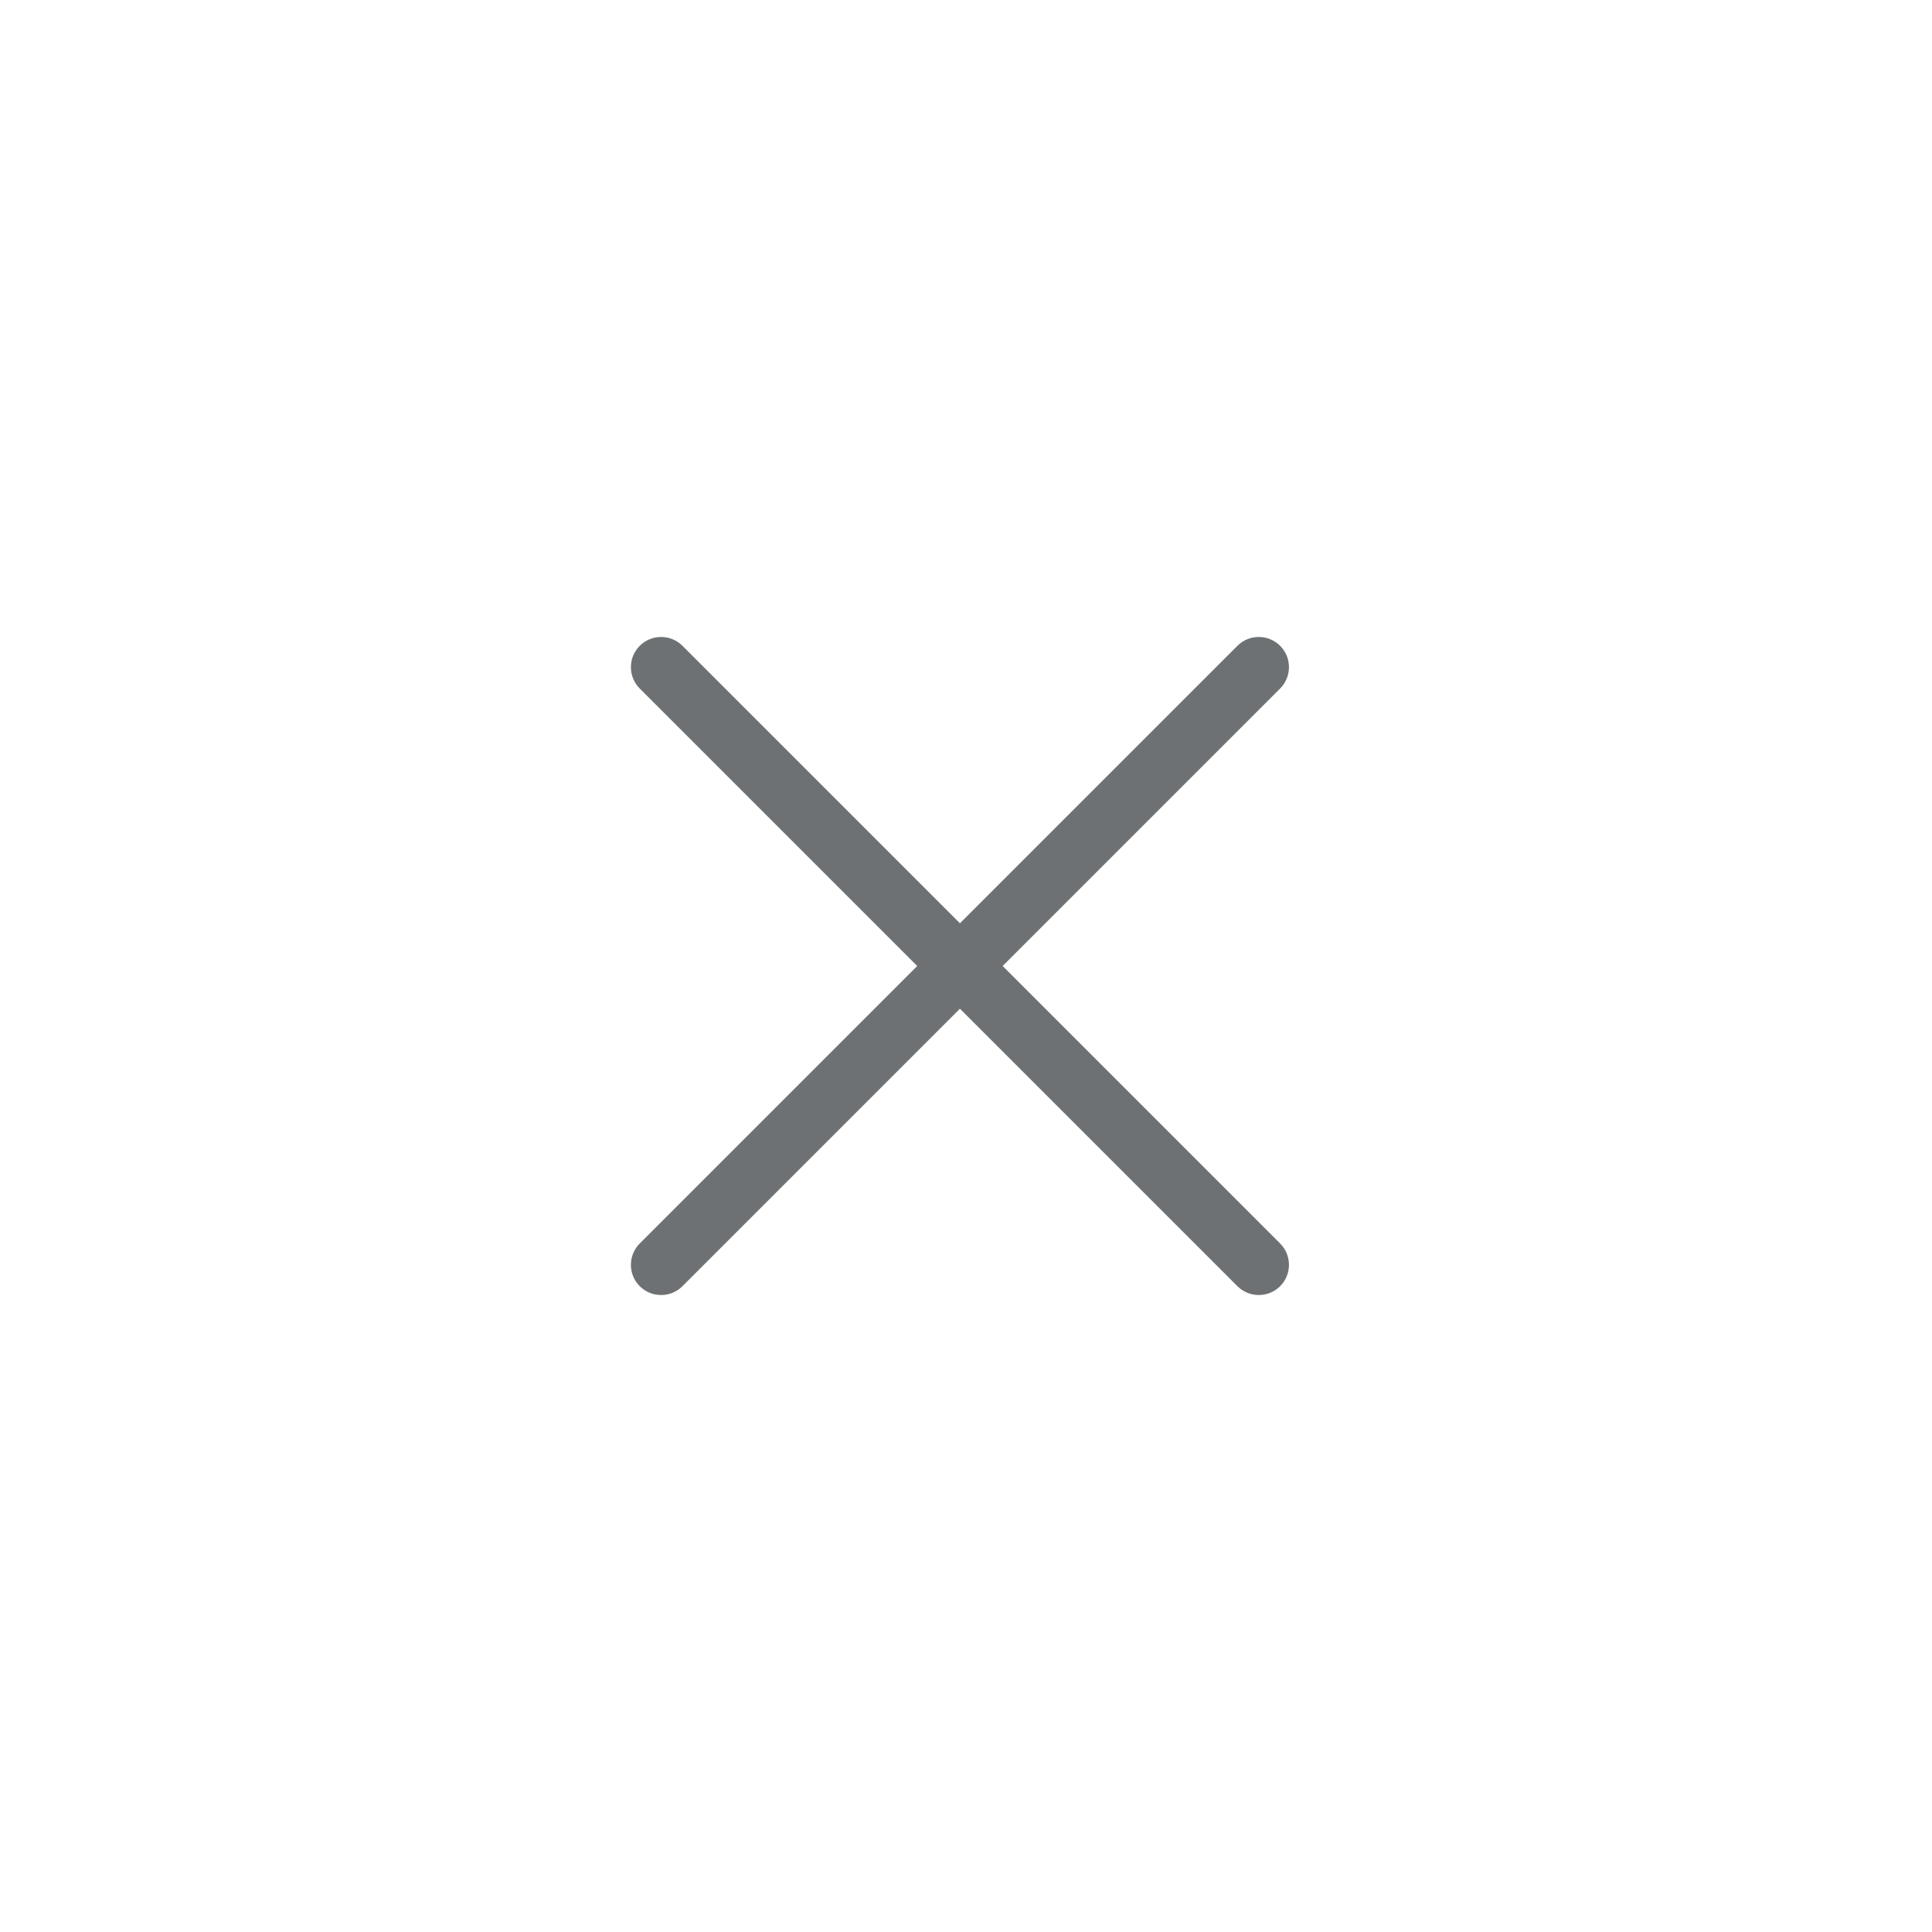
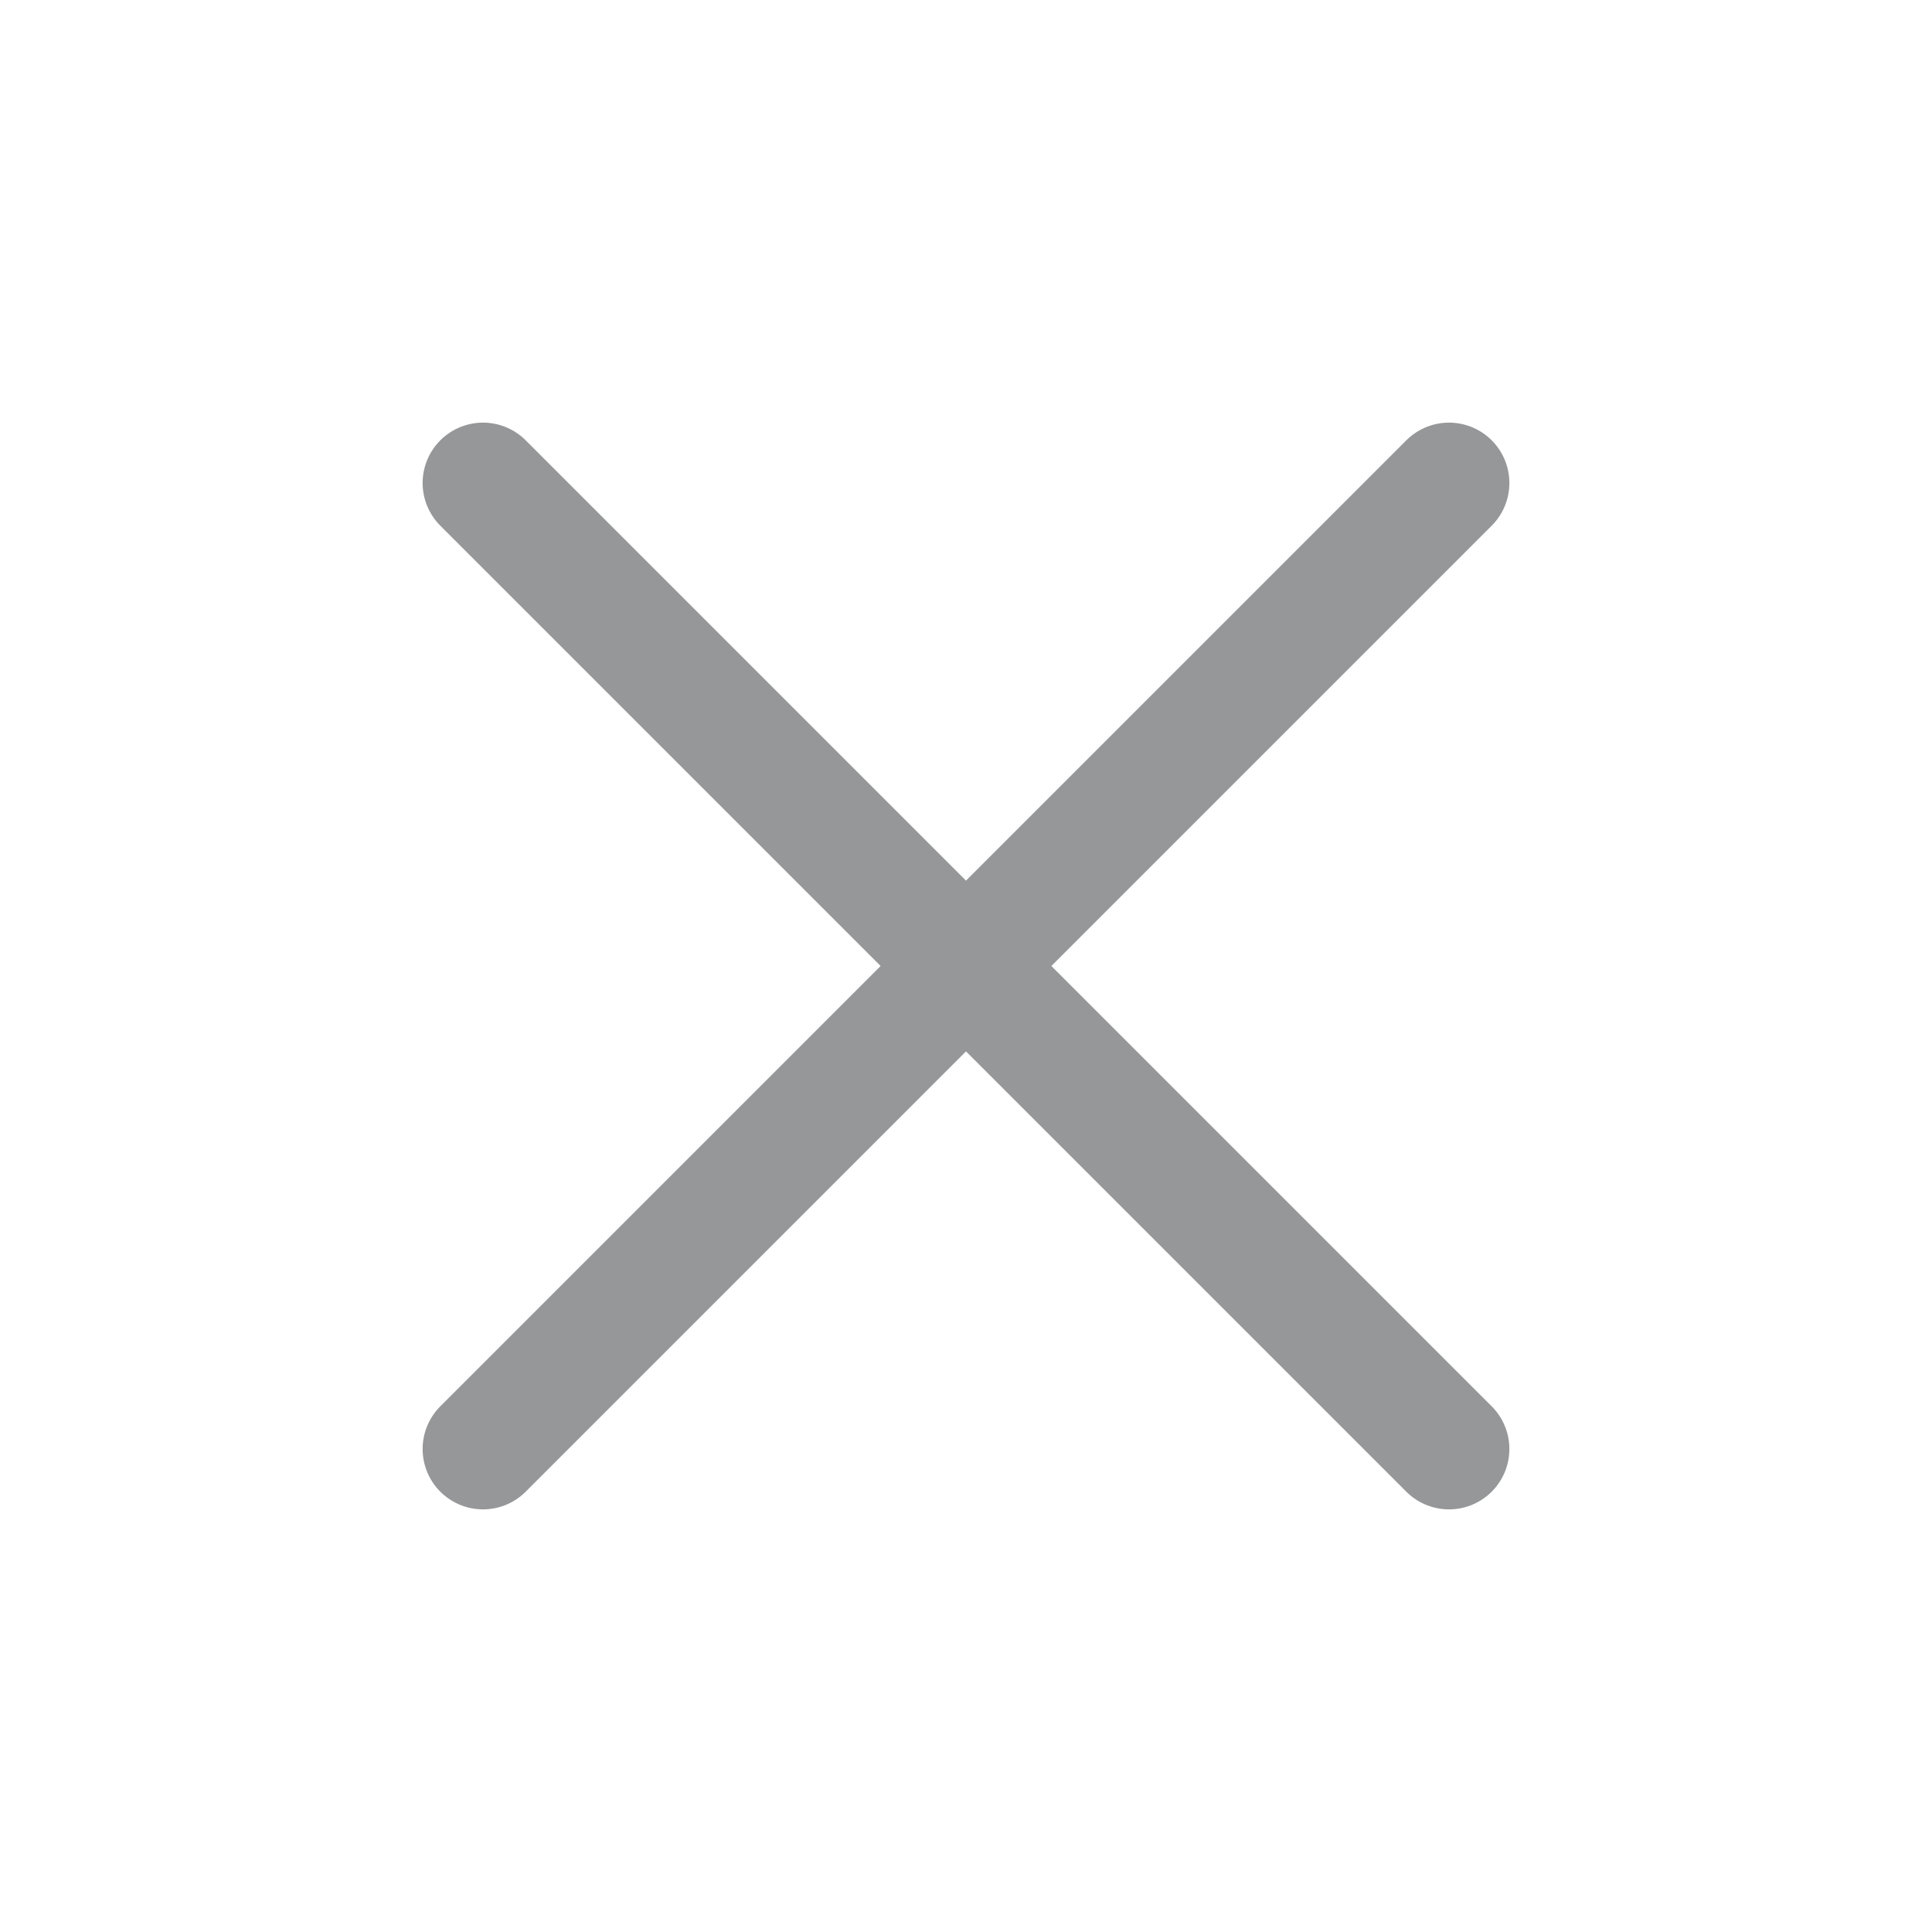
- <svg xmlns="http://www.w3.org/2000/svg" width="64" height="64" viewBox="0 0 64 64" fill="none">
-   <path d="M22.607 21.393C22.216 21.003 21.583 21.003 21.192 21.393C20.802 21.784 20.802 22.417 21.192 22.808L22.607 21.393ZM40.991 42.607C41.382 42.997 42.015 42.997 42.406 42.607C42.796 42.216 42.796 41.583 42.406 41.192L40.991 42.607ZM21.192 41.192C20.802 41.583 20.802 42.216 21.192 42.607C21.583 42.997 22.216 42.997 22.607 42.607L21.192 41.192ZM42.406 22.808C42.796 22.417 42.796 21.784 42.406 21.393C42.015 21.003 41.382 21.003 40.991 21.393L42.406 22.808ZM21.192 22.808L40.991 42.607L42.406 41.192L22.607 21.393L21.192 22.808ZM22.607 42.607L42.406 22.808L40.991 21.393L21.192 41.192L22.607 42.607Z" fill="#6e7173" />
+ <svg xmlns="http://www.w3.org/2000/svg" width="24" height="24" viewBox="0 0 24 24" fill="none">
+   <path d="M6 6L18 18M6 18L18 6L6 18Z" stroke="#959799" stroke-width="1.5" stroke-linecap="round" stroke-linejoin="round" />
</svg>
